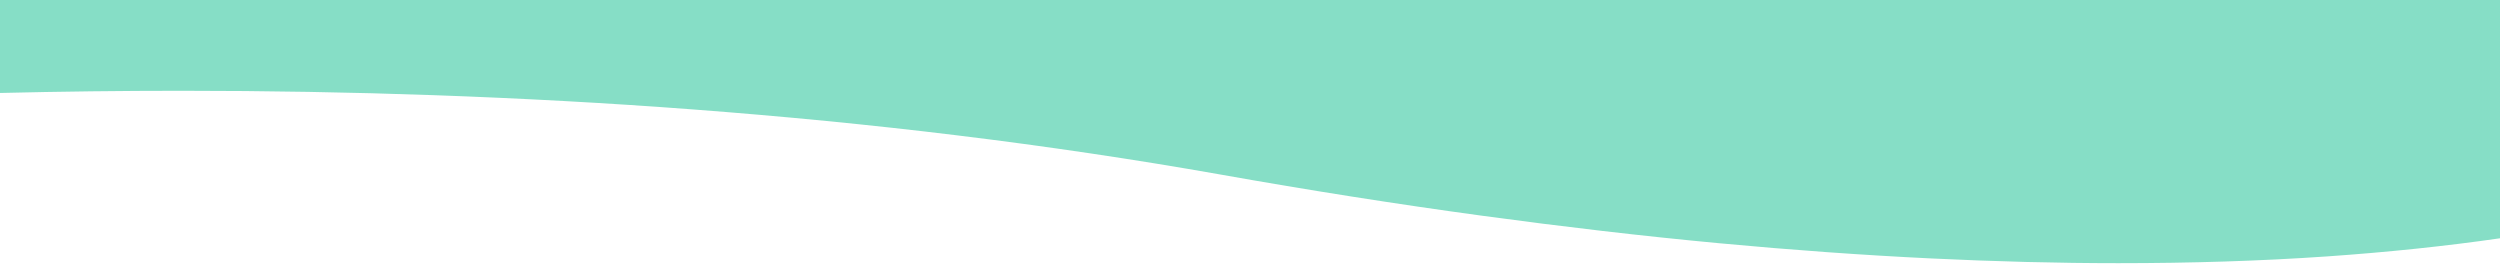
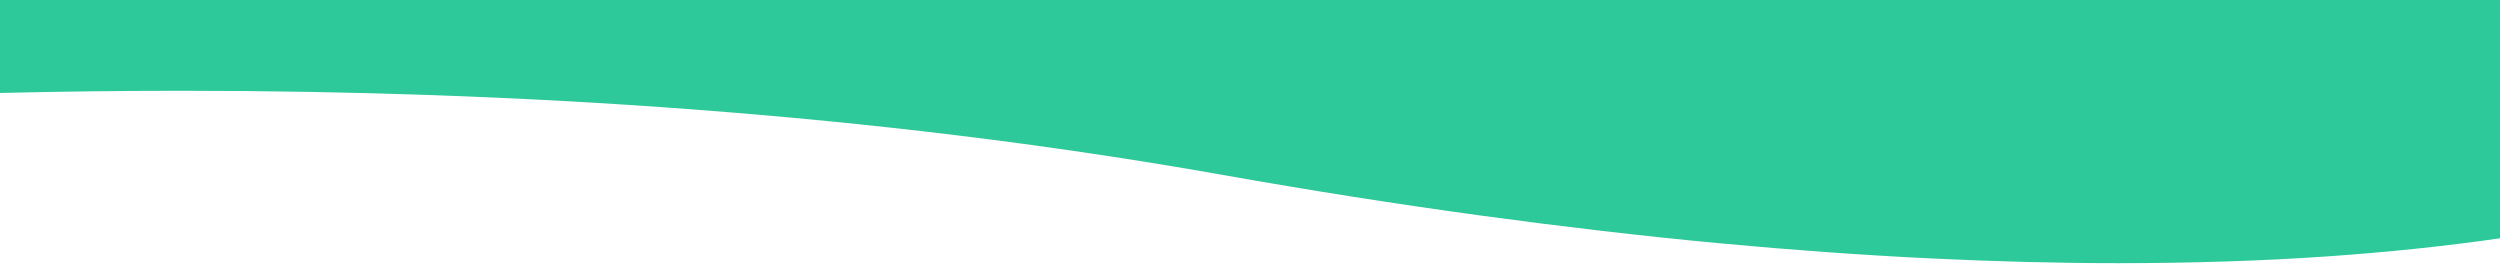
<svg xmlns="http://www.w3.org/2000/svg" version="1.1" id="圖層_1" x="0px" y="0px" viewBox="0 0 1366 143.8" style="enable-background:new 0 0 1366 143.8;" xml:space="preserve">
  <style type="text/css">
- 	.st0{fill:#86DEC6;}
+ 	.st0{fill:#2DC99A;}
</style>
  <path id="Subtraction_13" class="st0" d="M1157.4,143.8c-32.9,0-67.4-0.9-102.5-2.6c-37.2-1.8-76.1-4.6-115.6-8.3  c-41.7-3.9-85.2-9-129.3-15c-46.3-6.3-94.6-13.9-143.5-22.6c-46.4-8.2-94.8-15.4-144-21.4c-46.6-5.7-94.9-10.4-143.8-14.1  c-46.1-3.5-93.8-6.1-141.8-7.8c-45-1.6-91.4-2.4-137.9-2.4c-32.5,0-65.8,0.4-99,1.2V0h1366v130.2c-29.7,4.3-61.4,7.6-94.4,9.9  C1235.5,142.6,1197.1,143.8,1157.4,143.8z" />
</svg>
